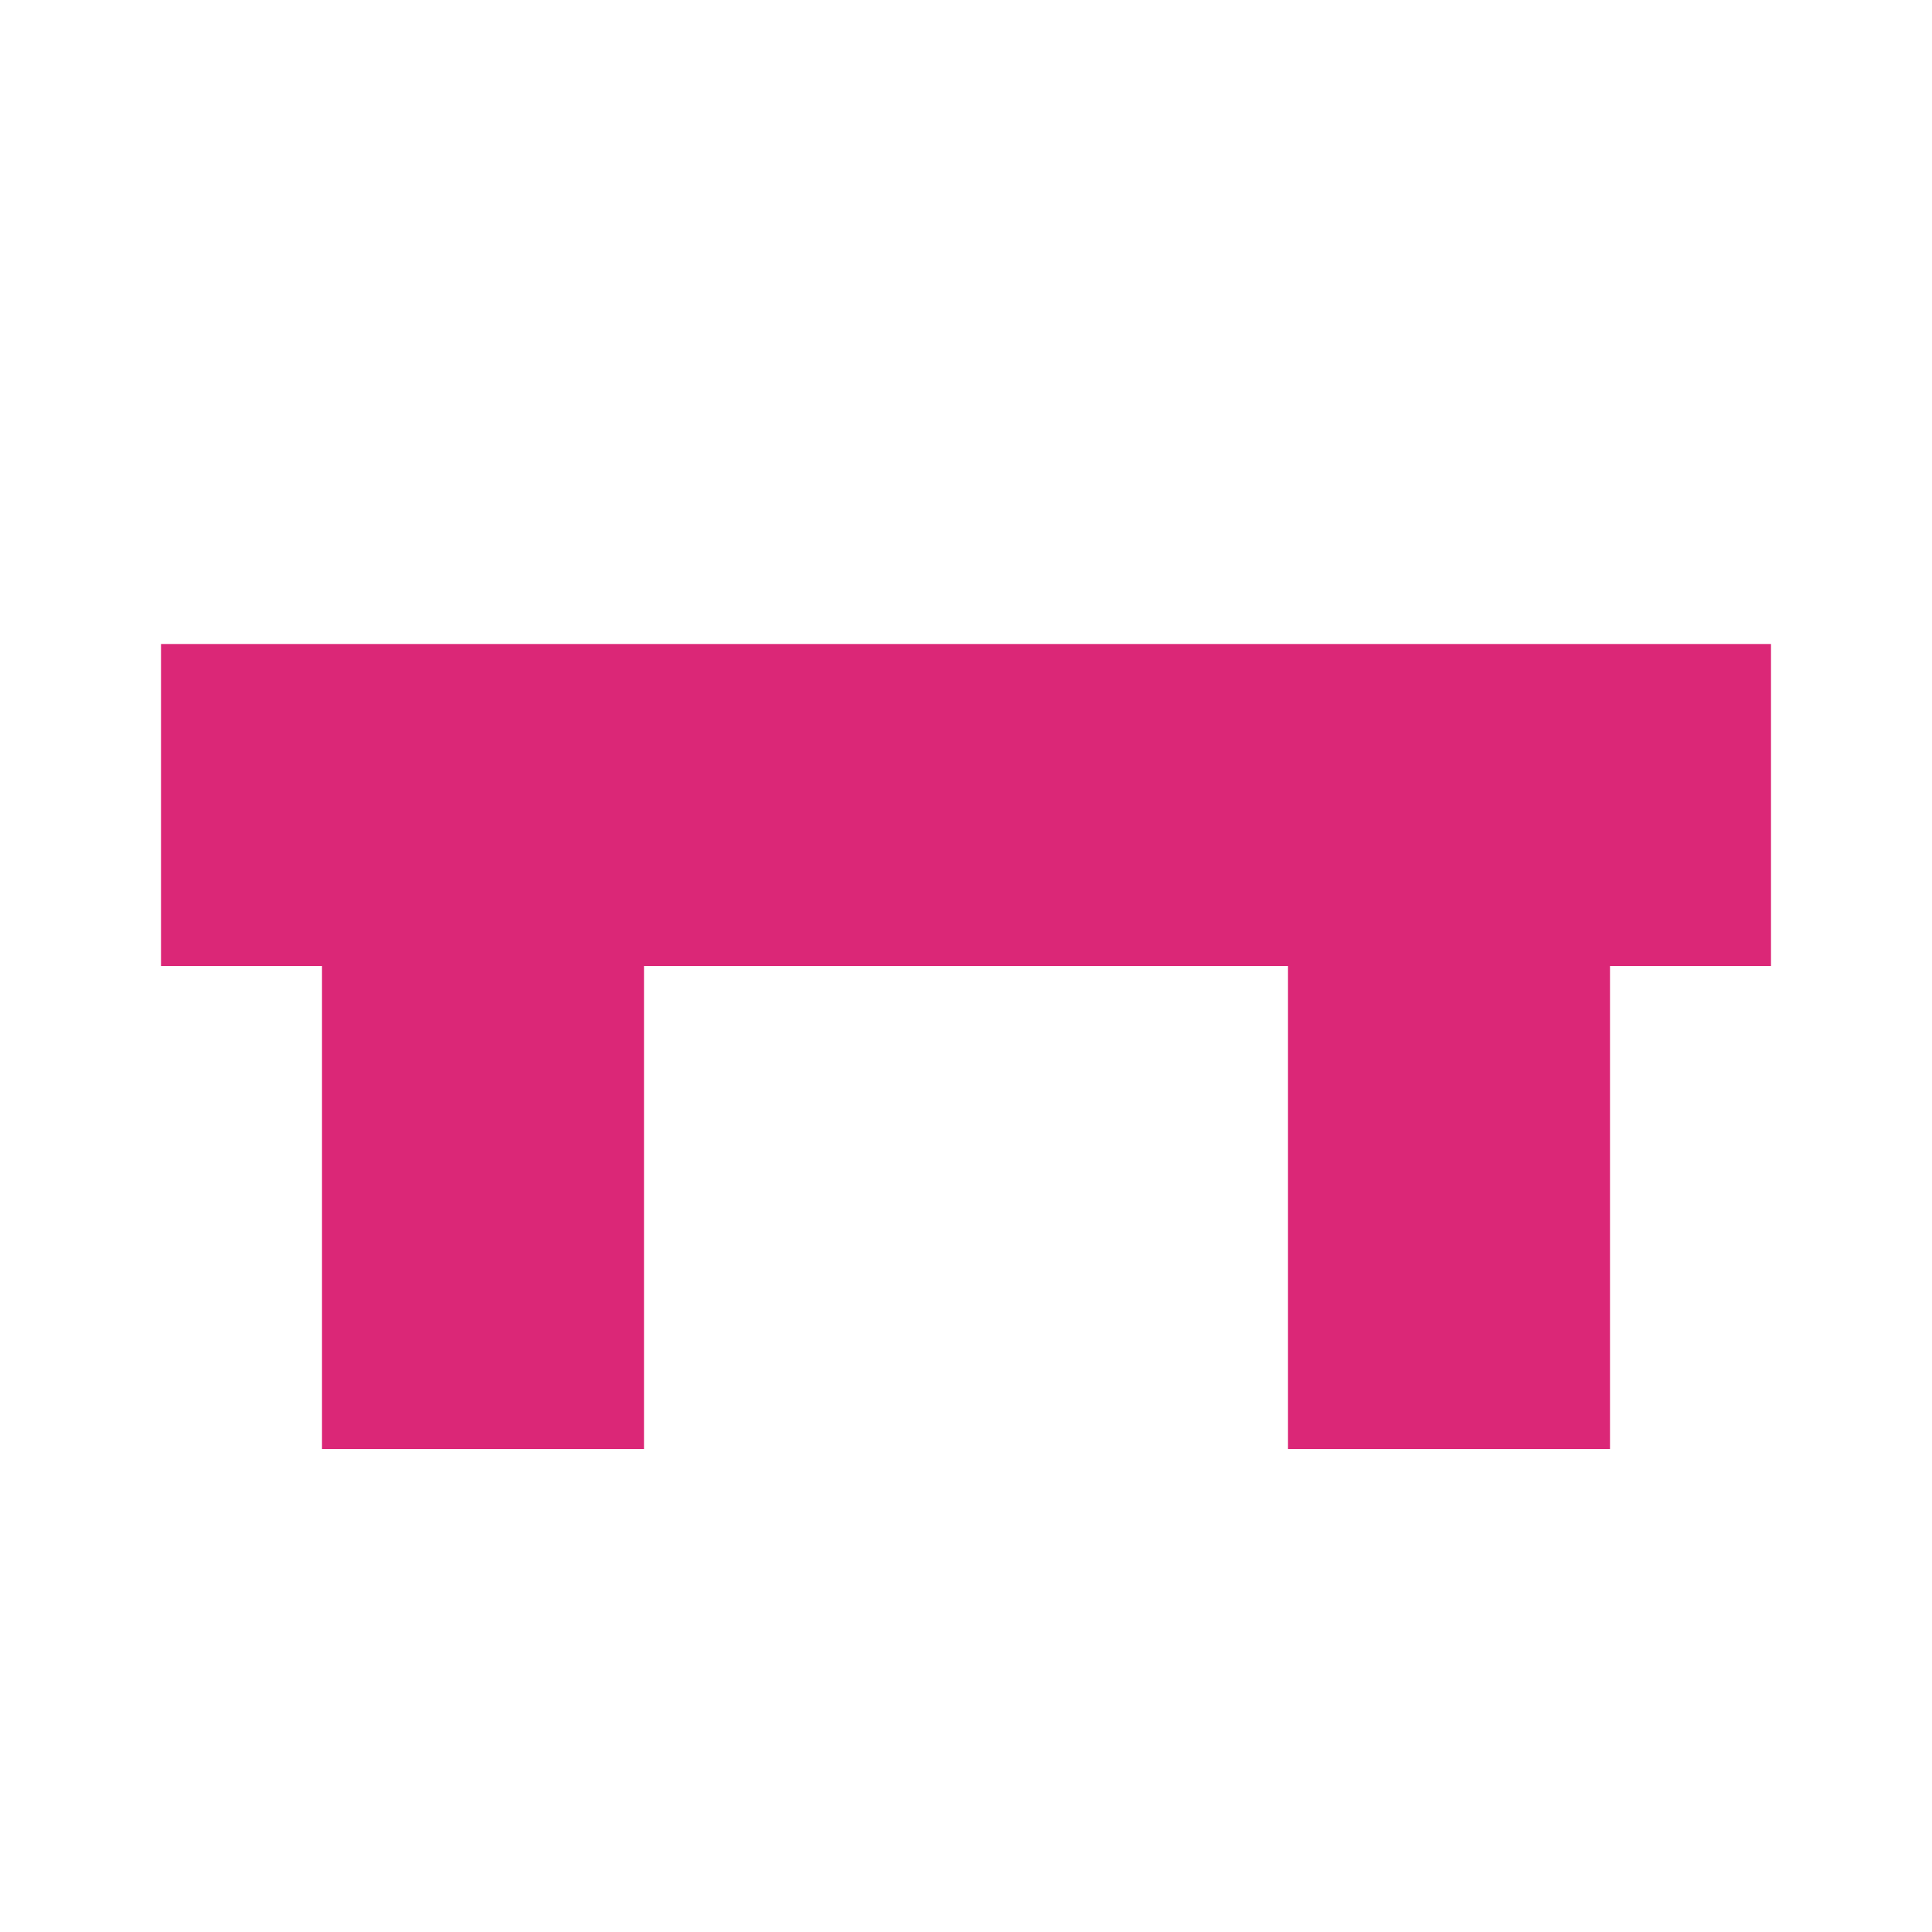
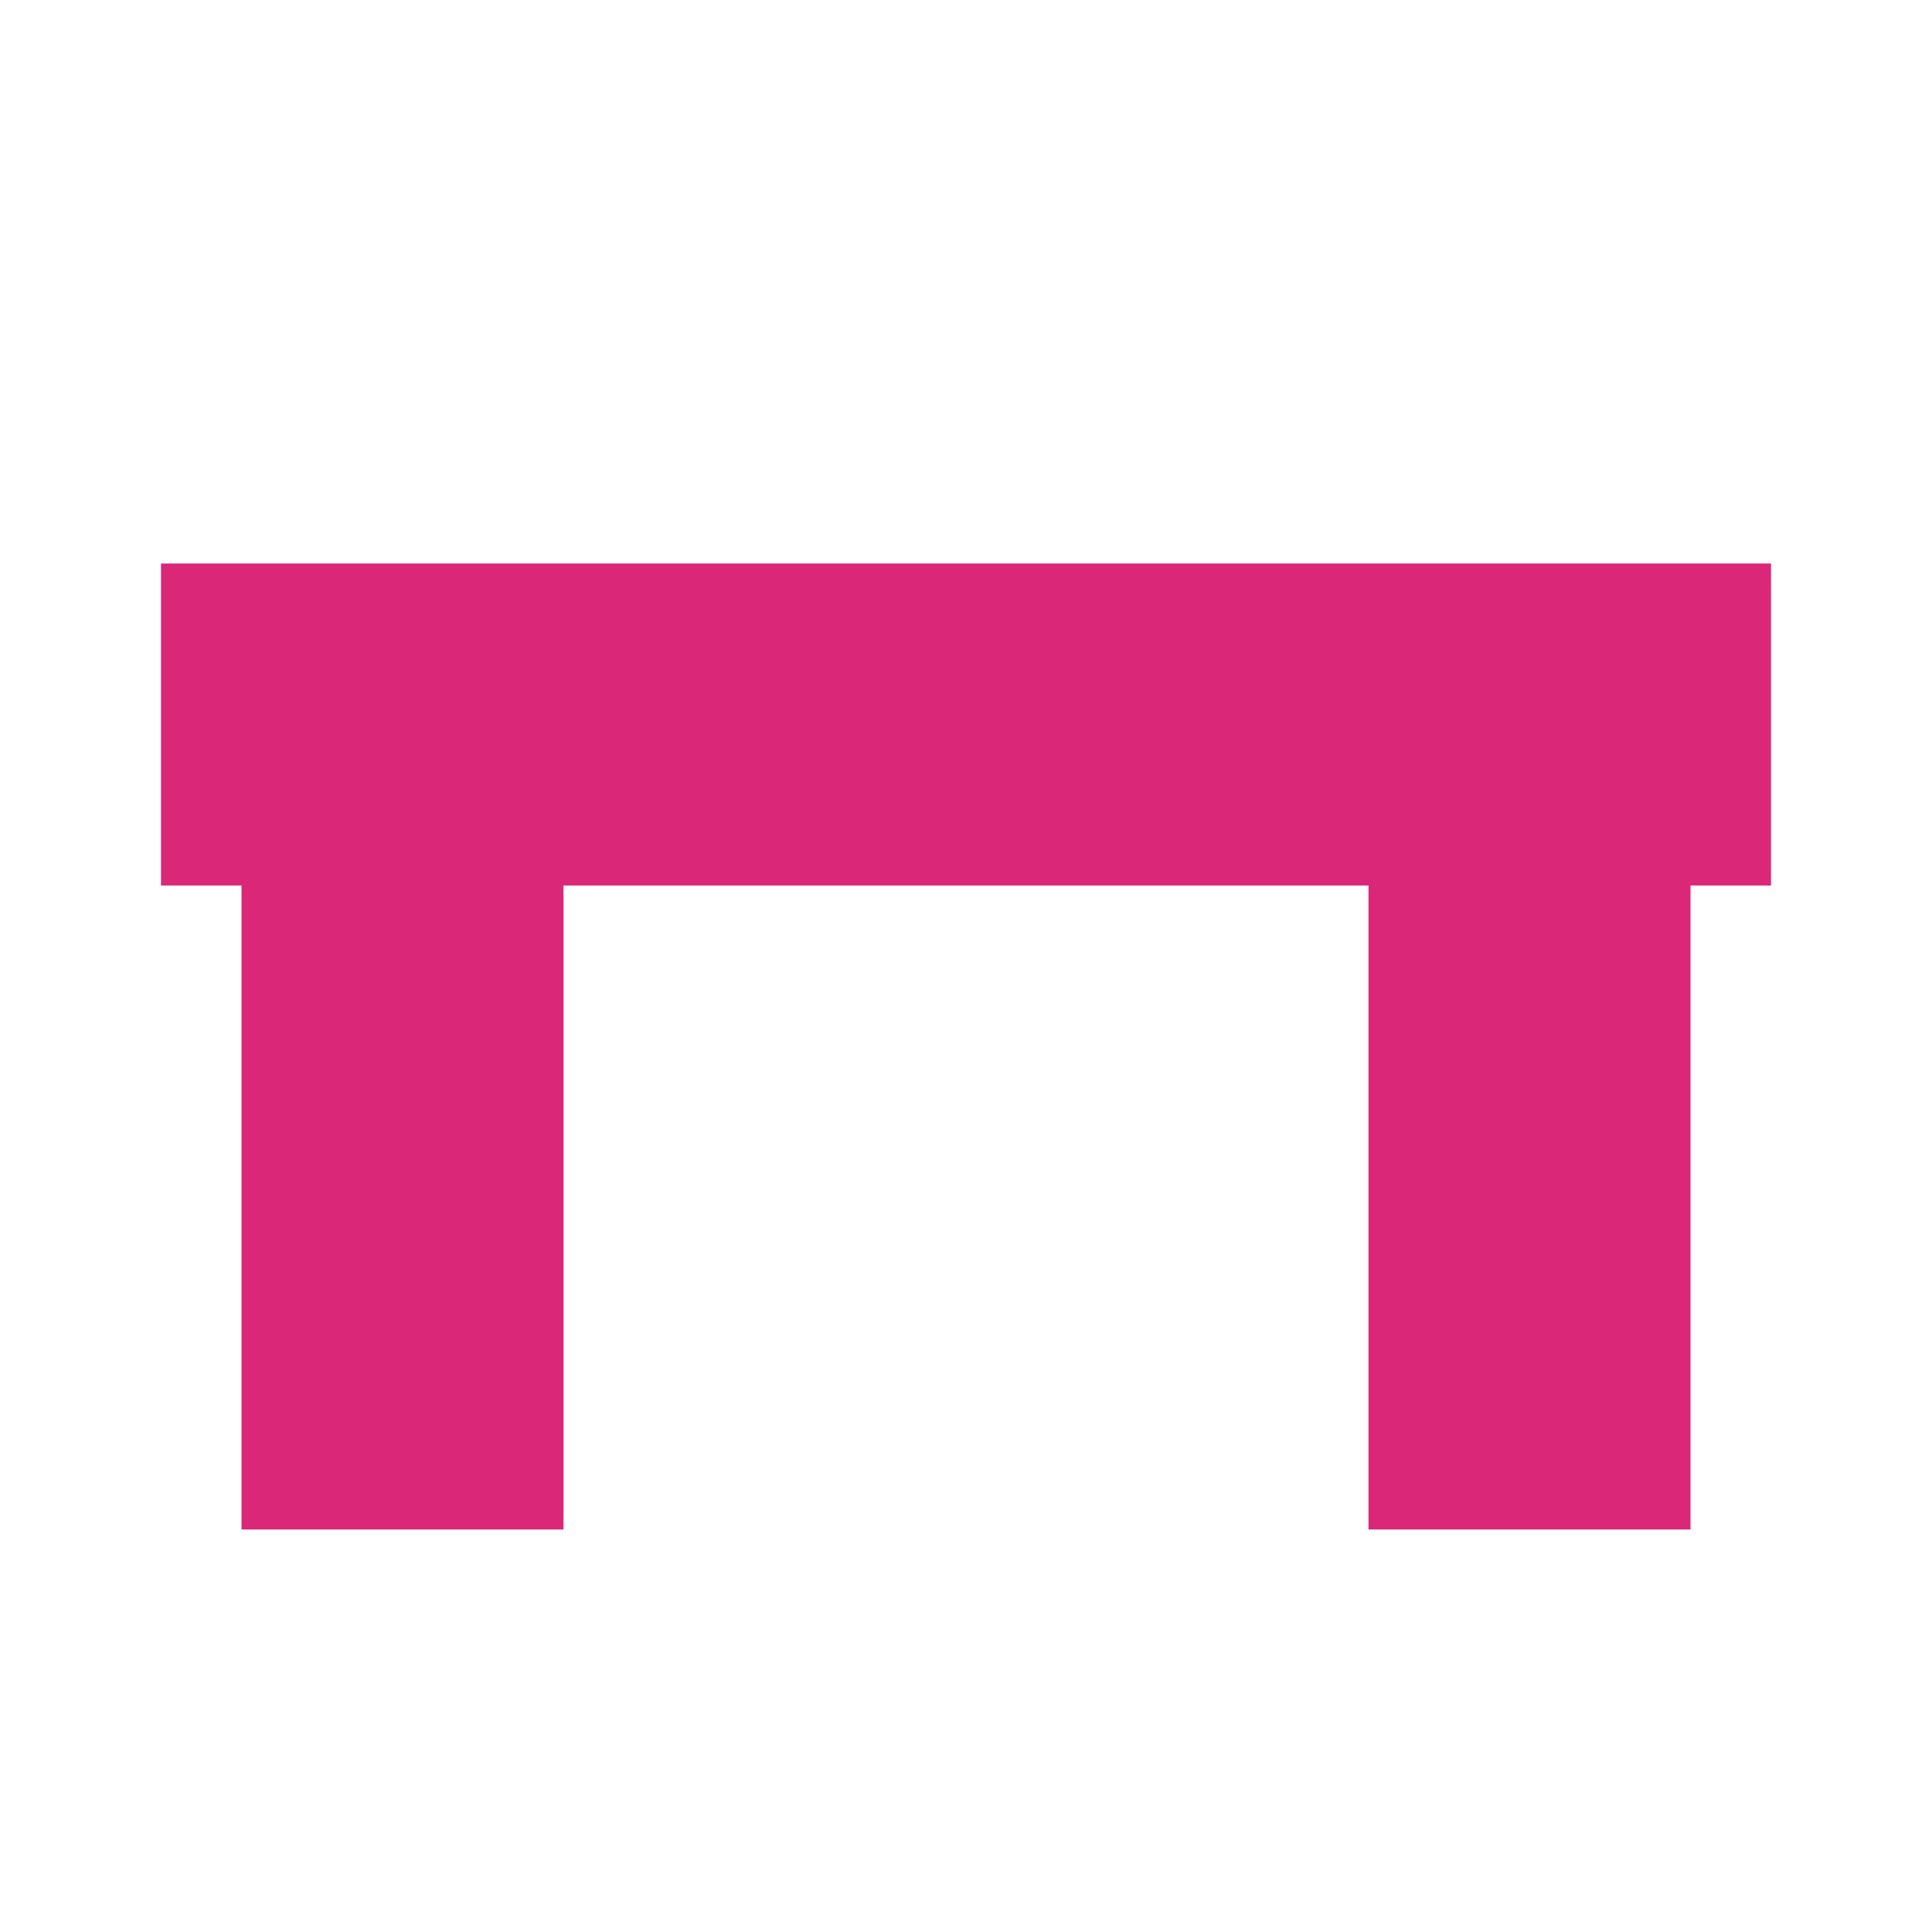
<svg xmlns="http://www.w3.org/2000/svg" viewBox="0 0 24 24">
  <style>.s{fill:#db2777}@media(prefers-color-scheme:dark){.s{fill:#f472b6}}</style>
-   <path class="s" d="M2 8 H22 V12 H20 V18 H16 V12 H8 V18 H4 V12 H2 Z" />
+   <path class="s" d="M2 7 H22 V11 H21 V19 H17 V11 H7 V19 H3 V11 H2 Z" />
</svg>
